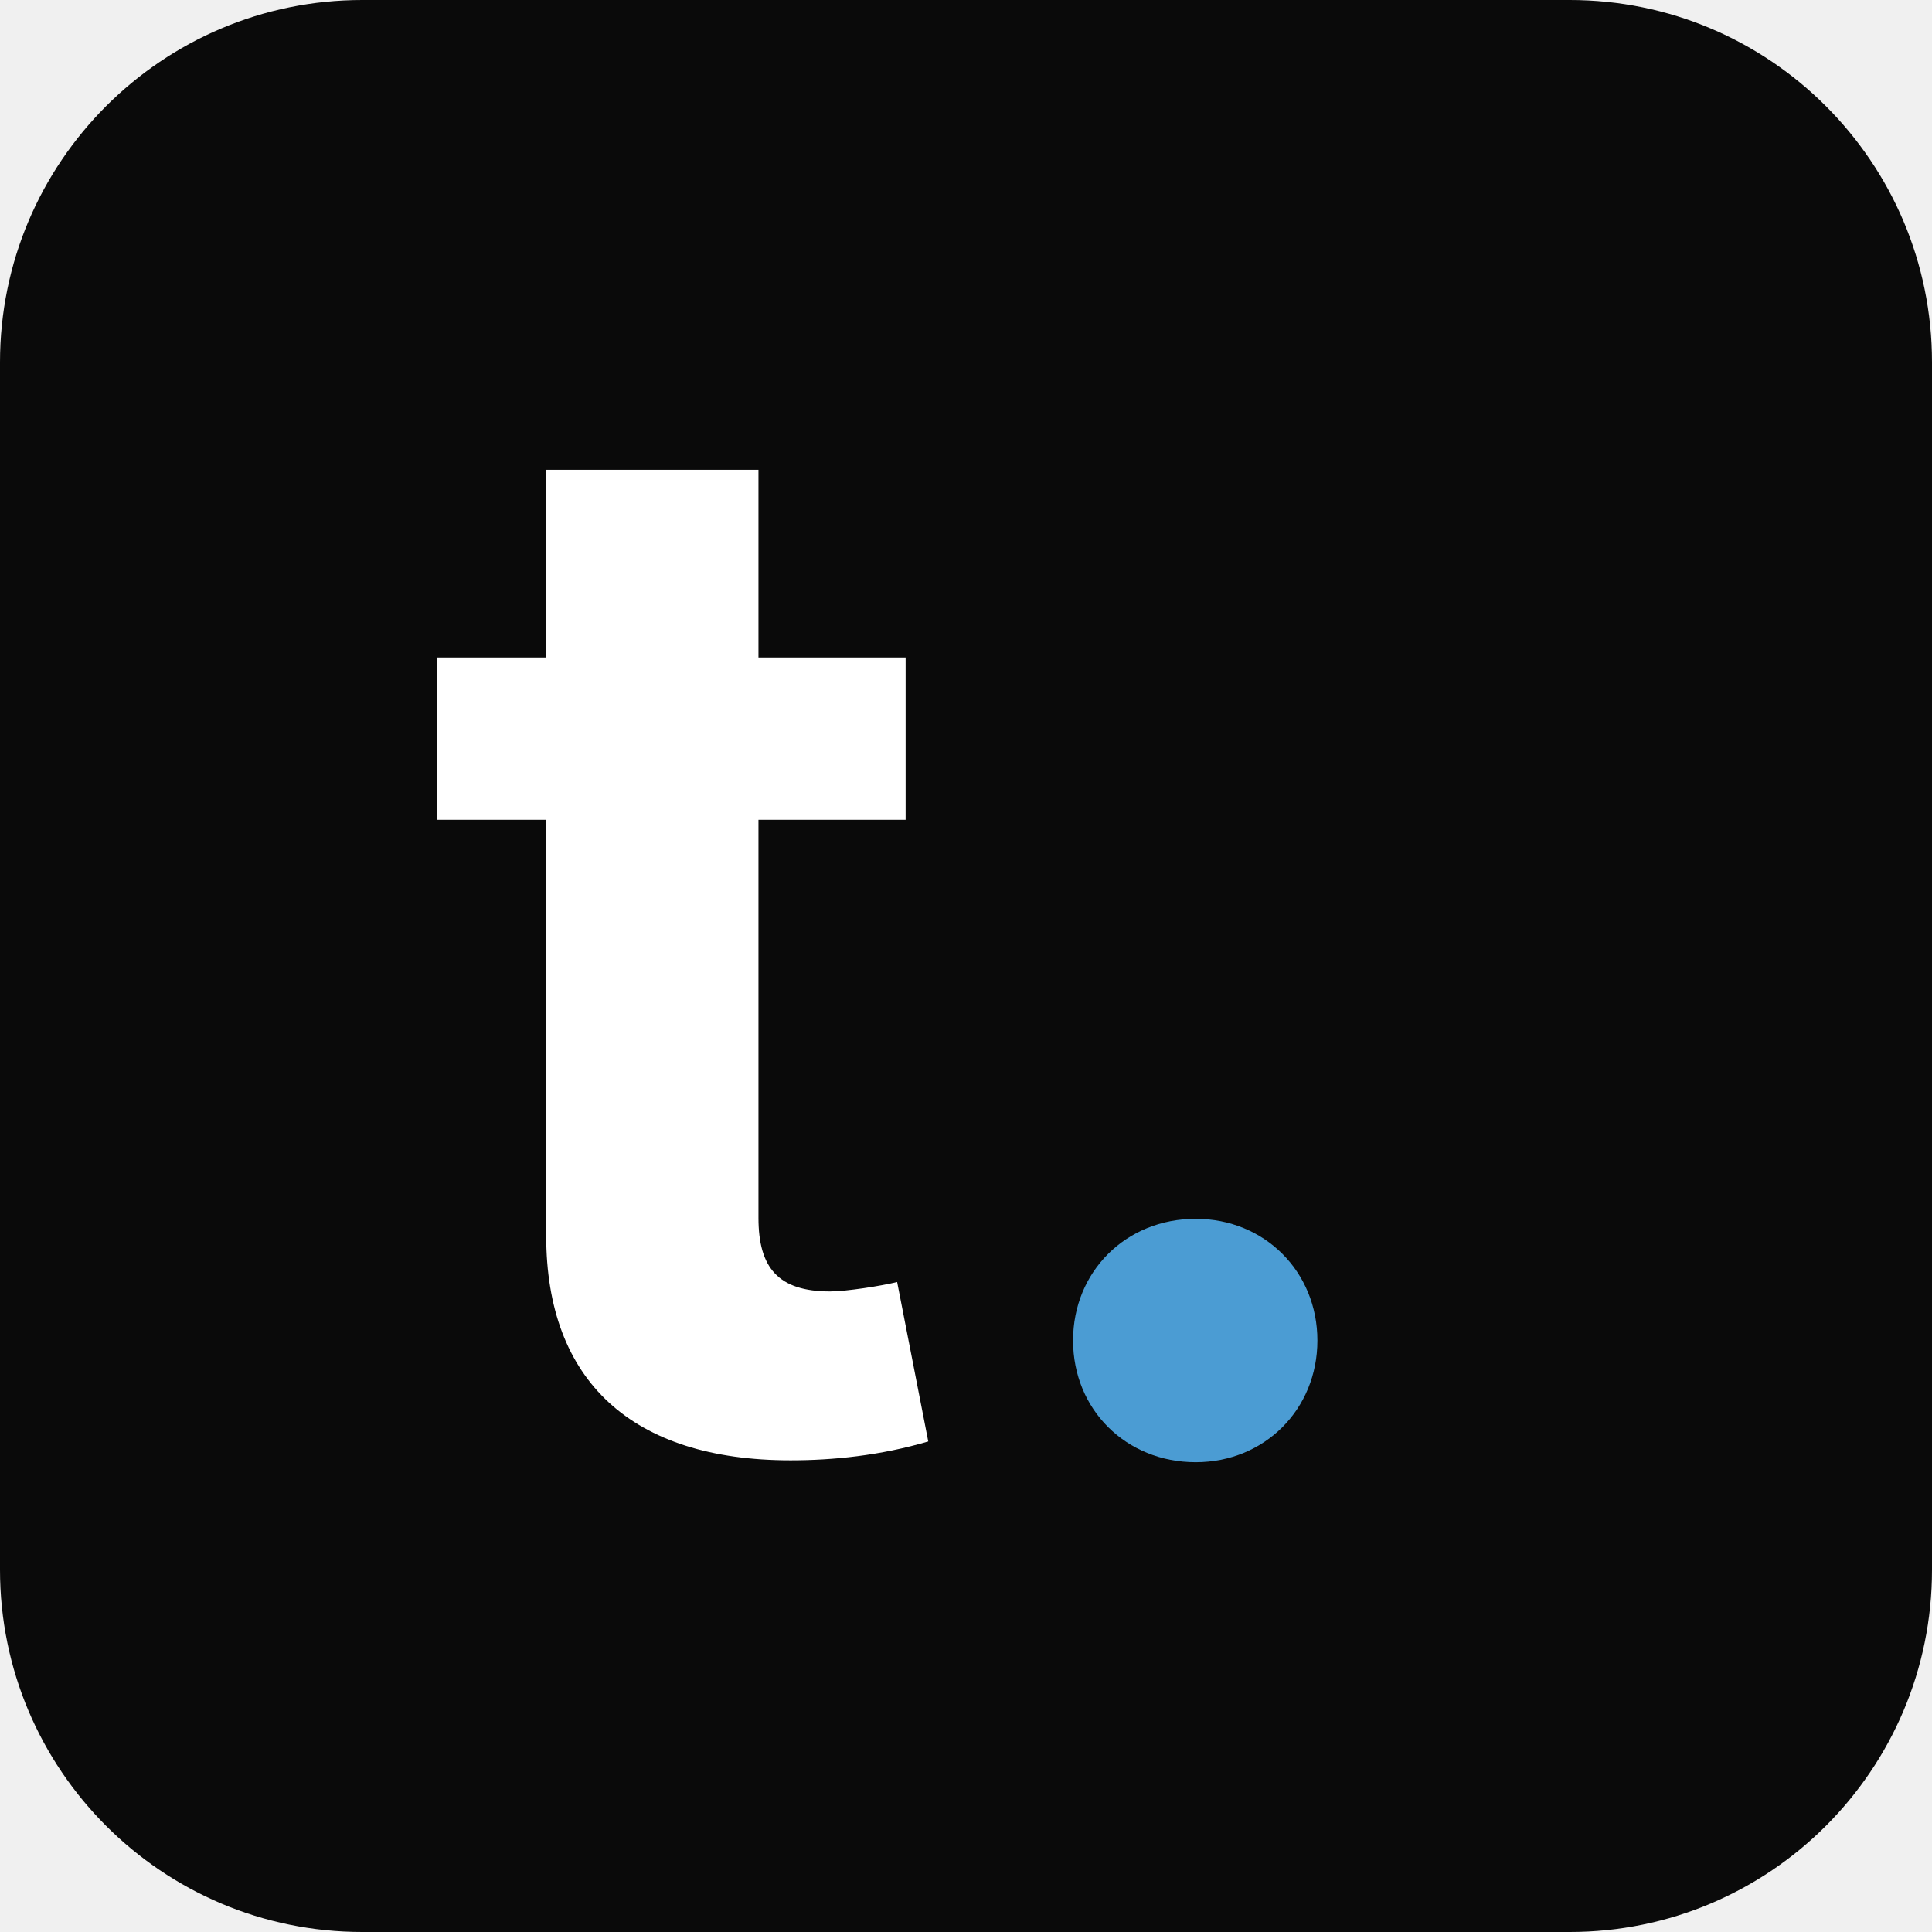
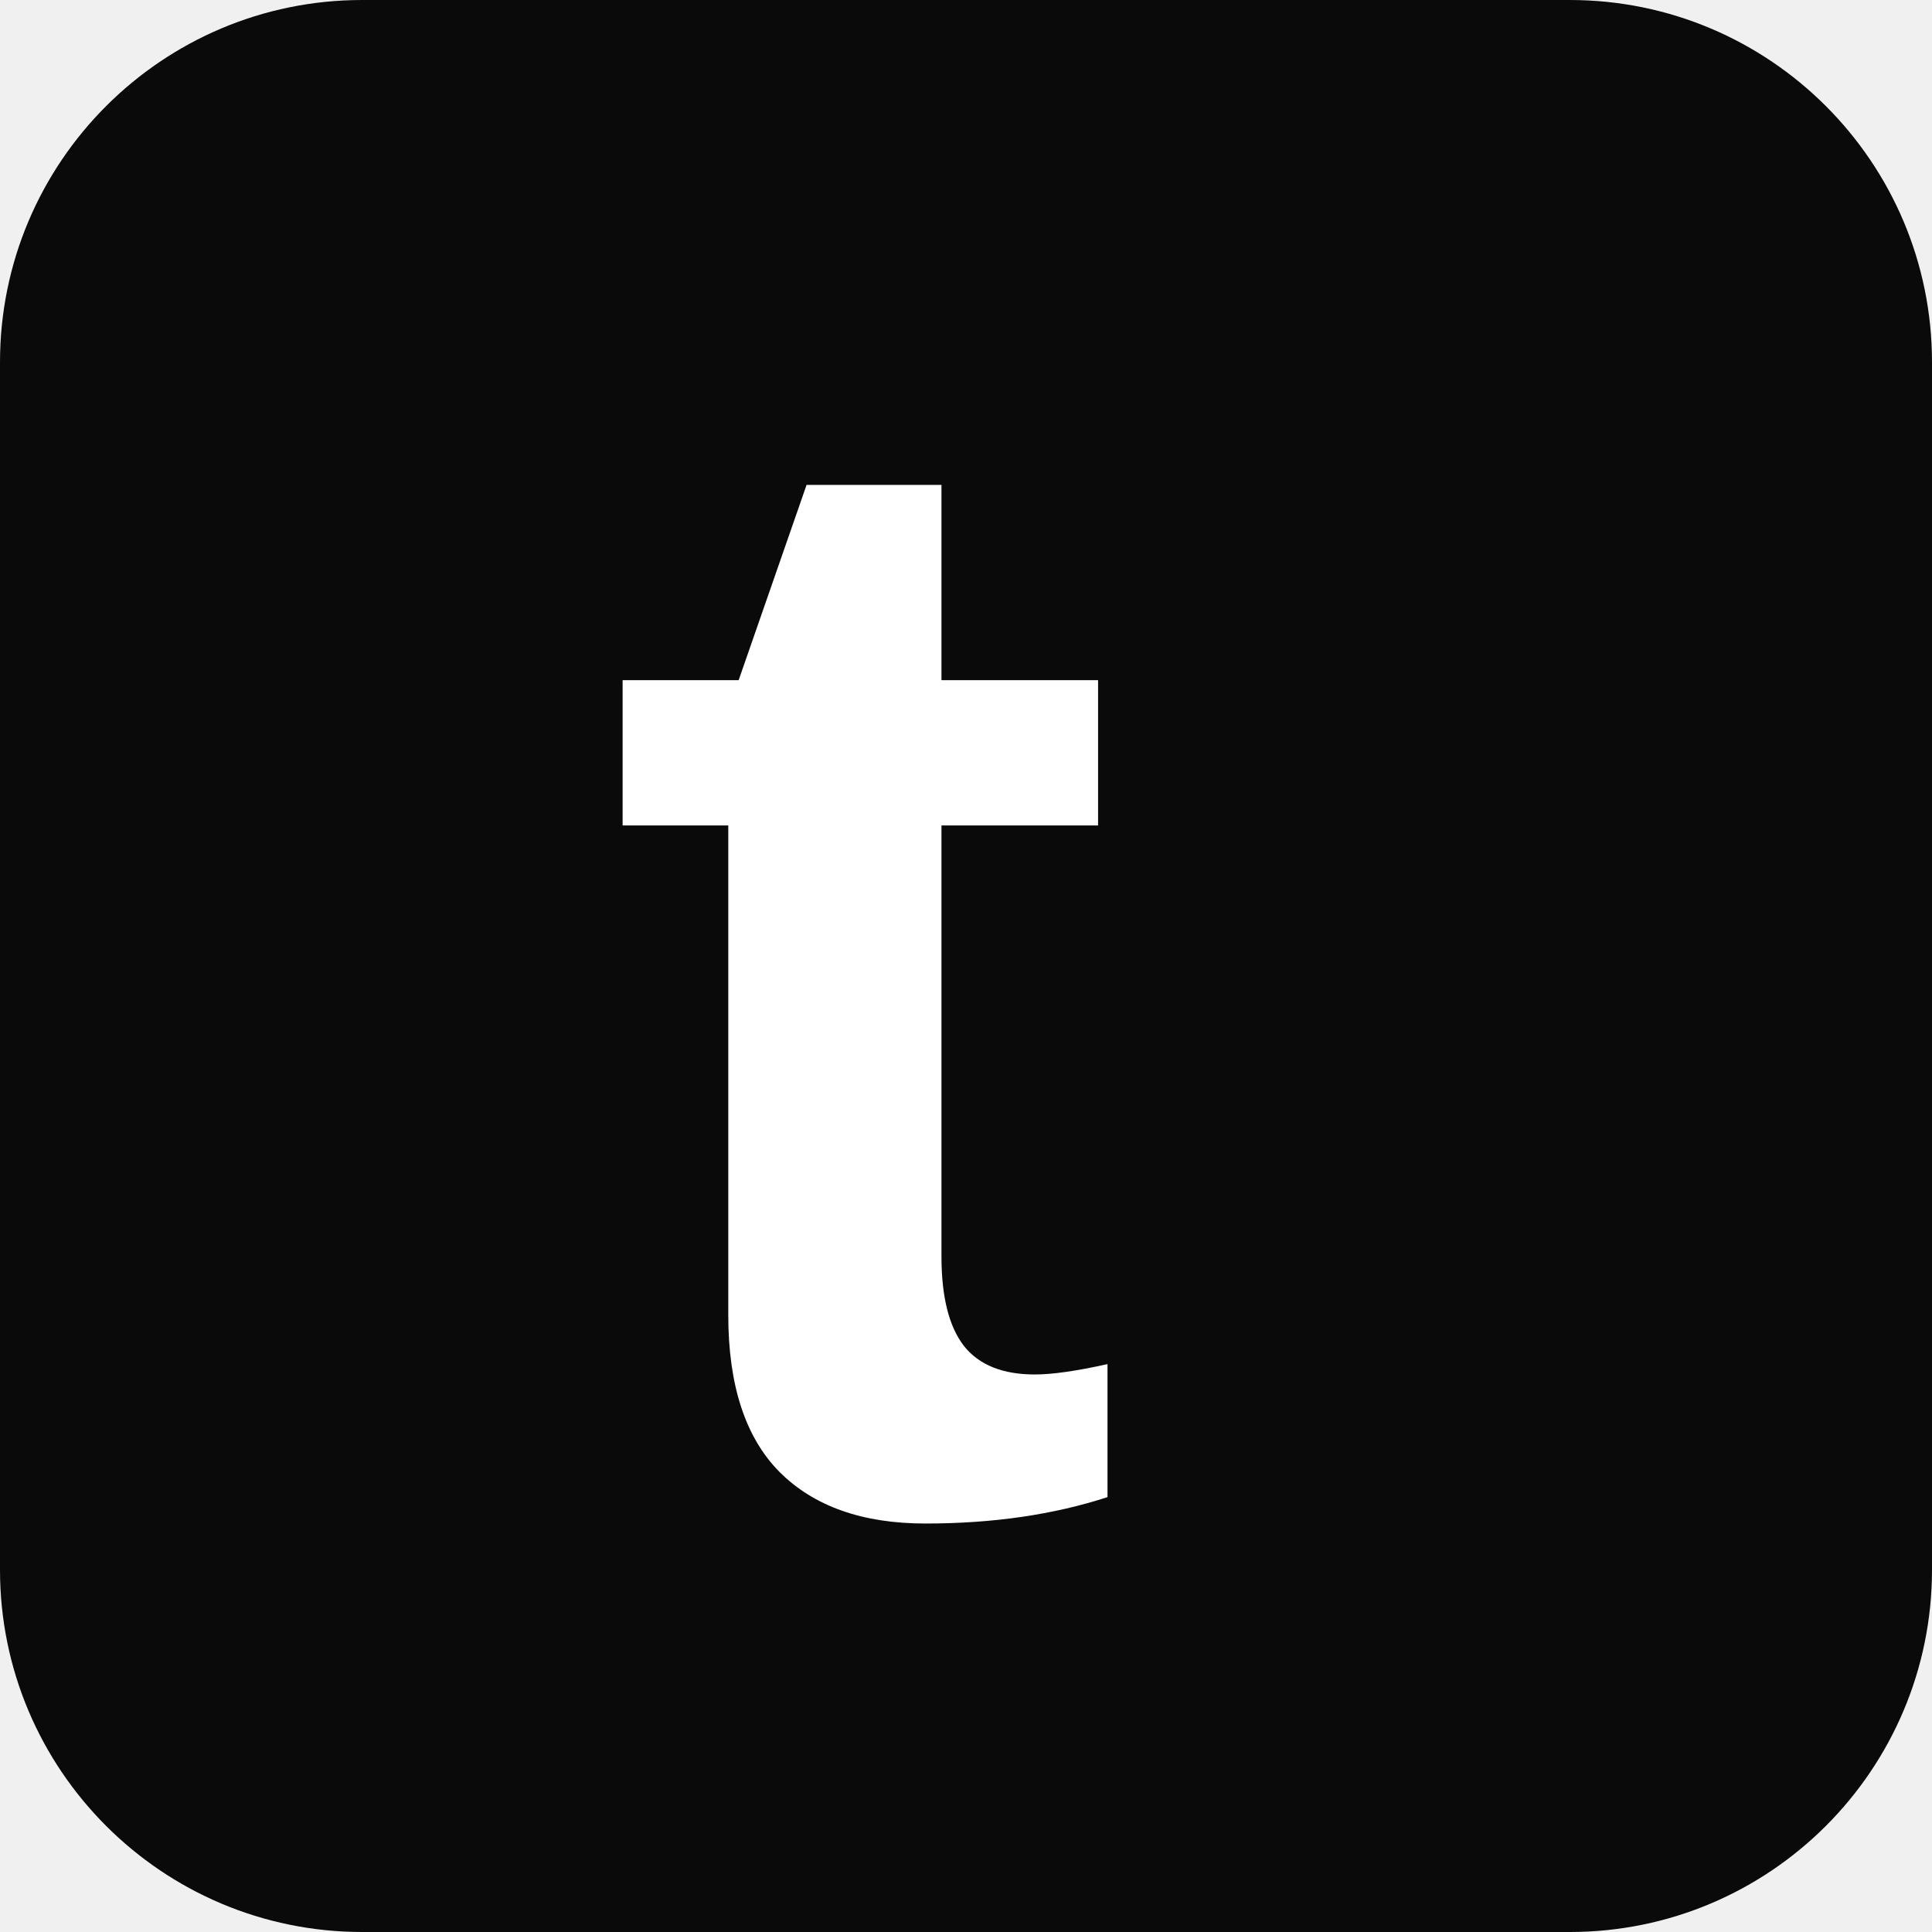
<svg xmlns="http://www.w3.org/2000/svg" viewBox="0 0 32 32">
  <style>
    .bg { fill: #0a0a0a; }
    .text {
-       font-family: -apple-system, BlinkMacSystemFont, "Helvetica Neue", Inter, sans-serif;
-       font-weight: 700;
-       font-size: 24px;
+       font-family: -apple-system, BlinkMacSystemFont, "Helvetica Neue", Arial, sans-serif;
+       font-weight: 800;
+       font-size: 26px;
      fill: #ffffff;
    }
-     .dot { fill: #4B9CD3; }
  </style>
  <rect width="32" height="32" rx="6" class="bg" />
-   <text x="7" y="24" class="text">t<tspan class="dot">.</tspan>
-   </text>
+   <text x="10" y="25" class="text">t</text>
</svg>
